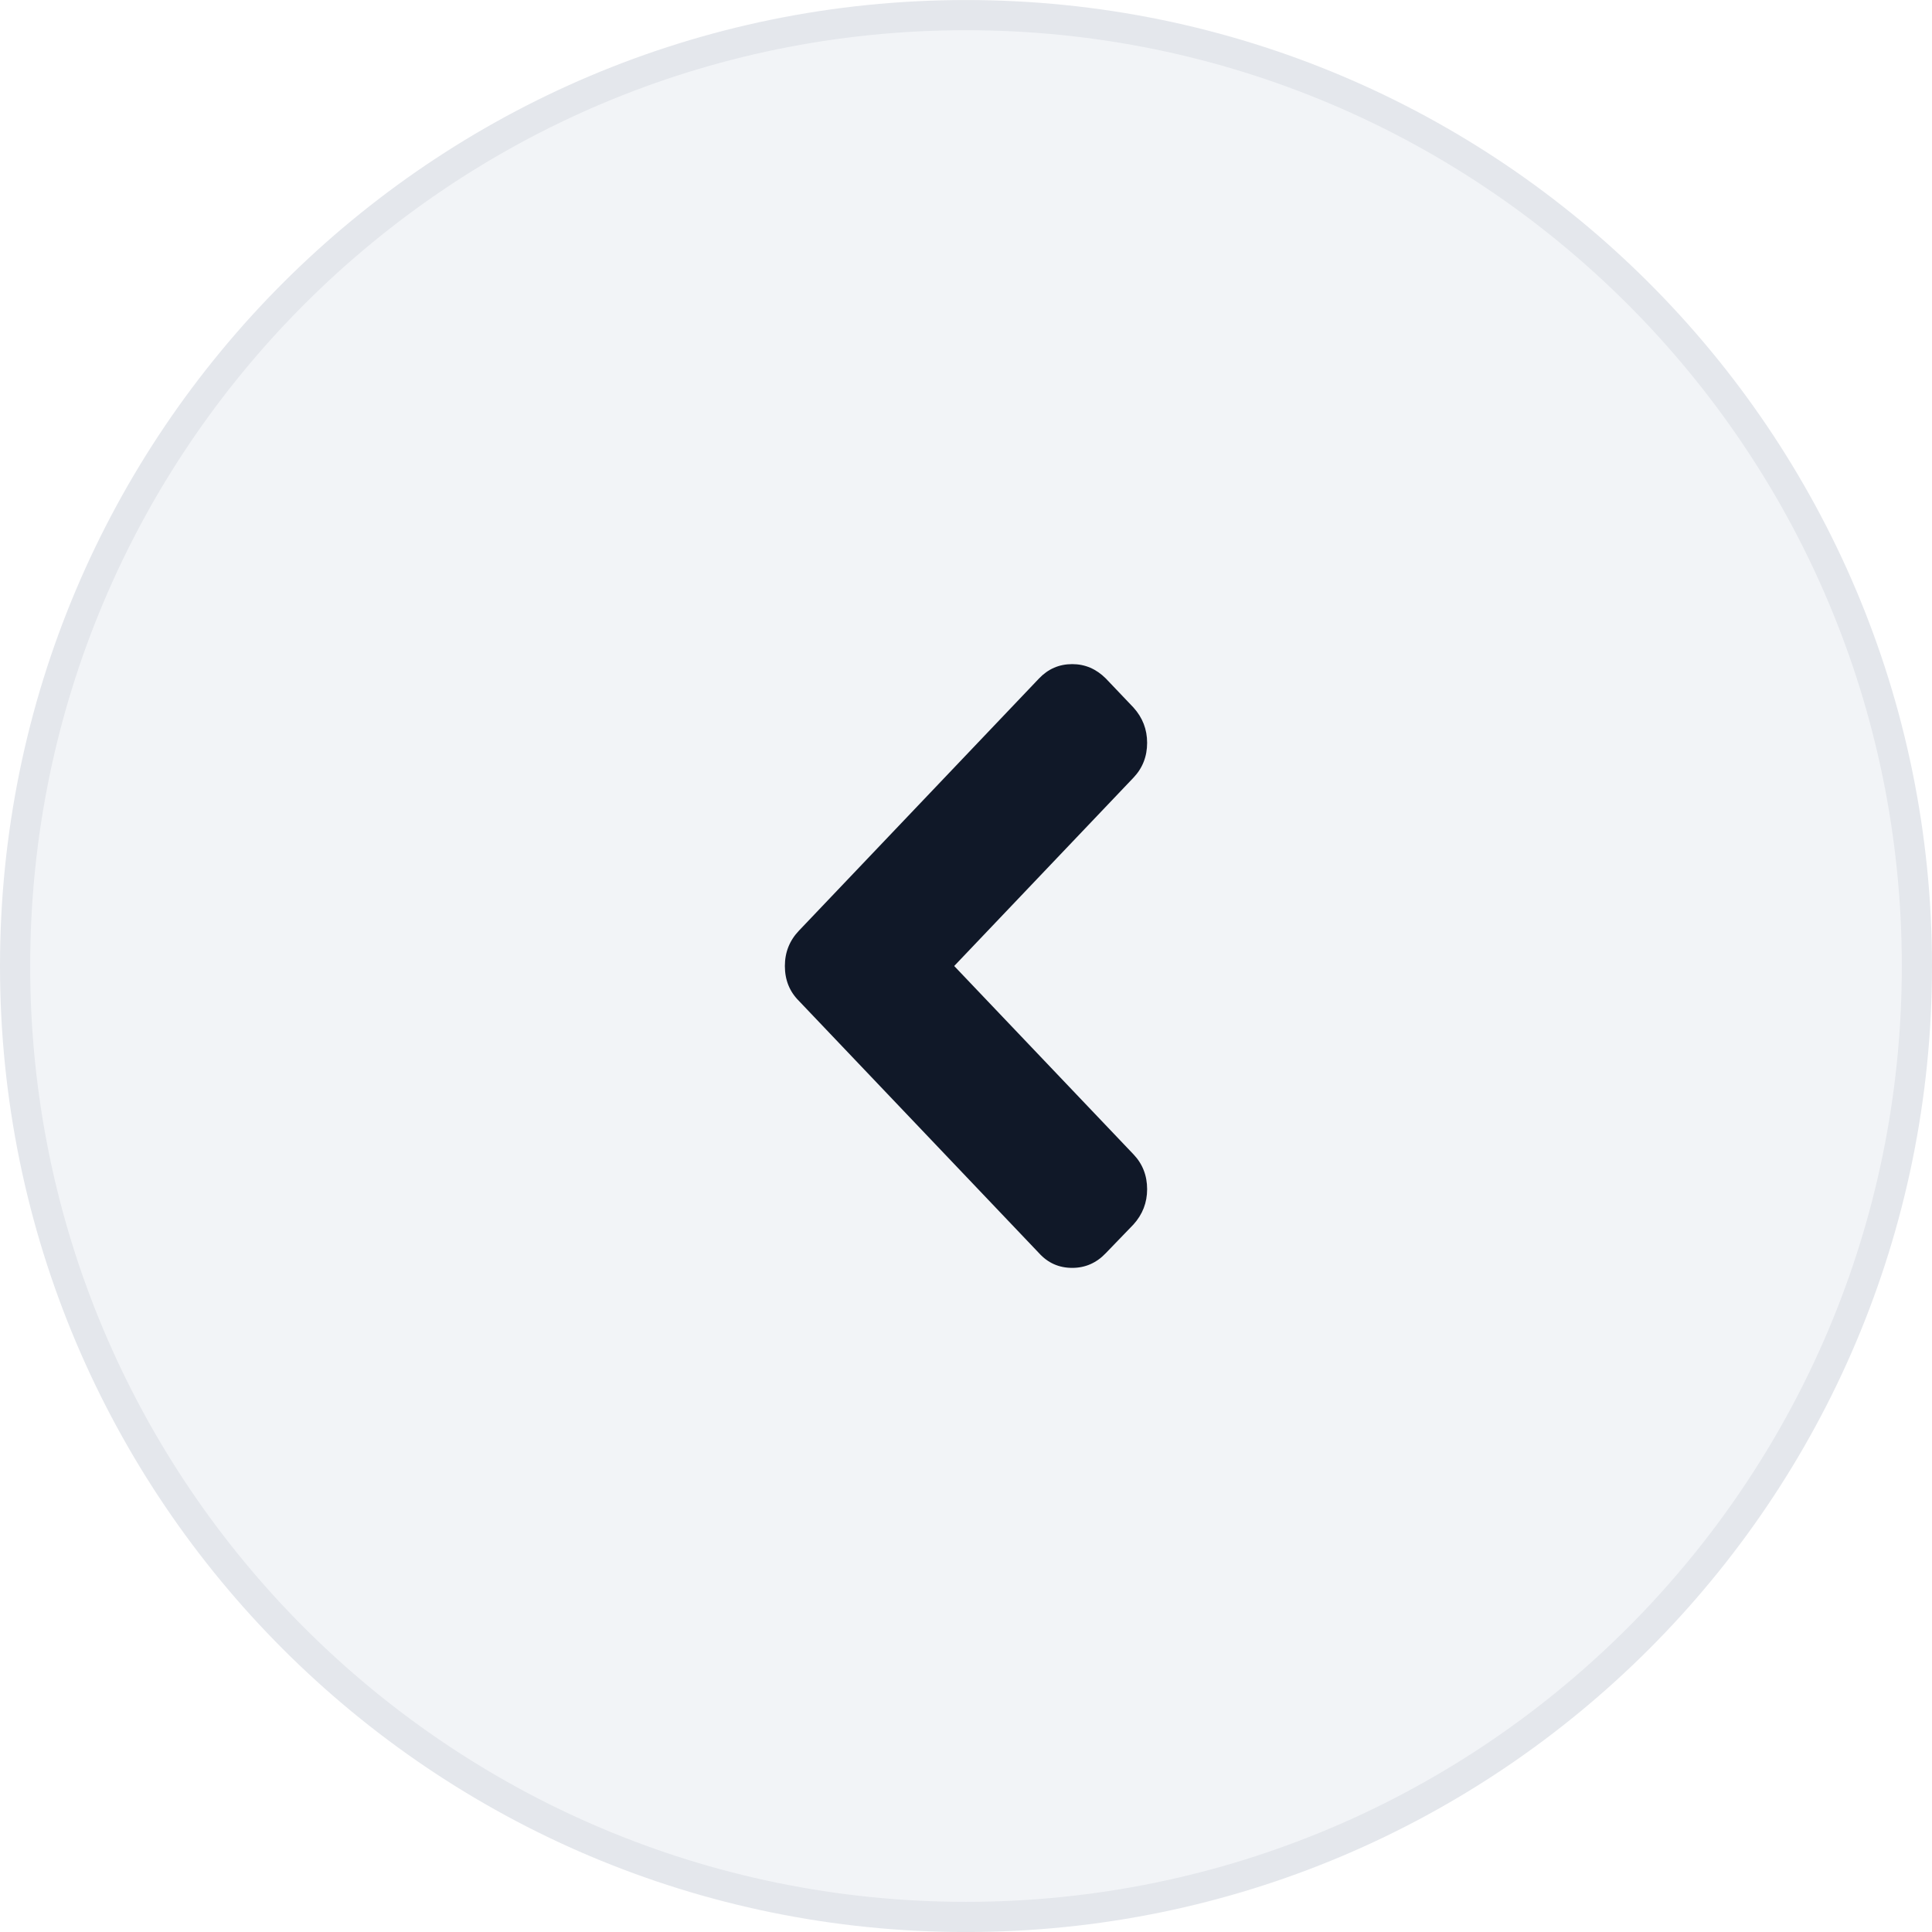
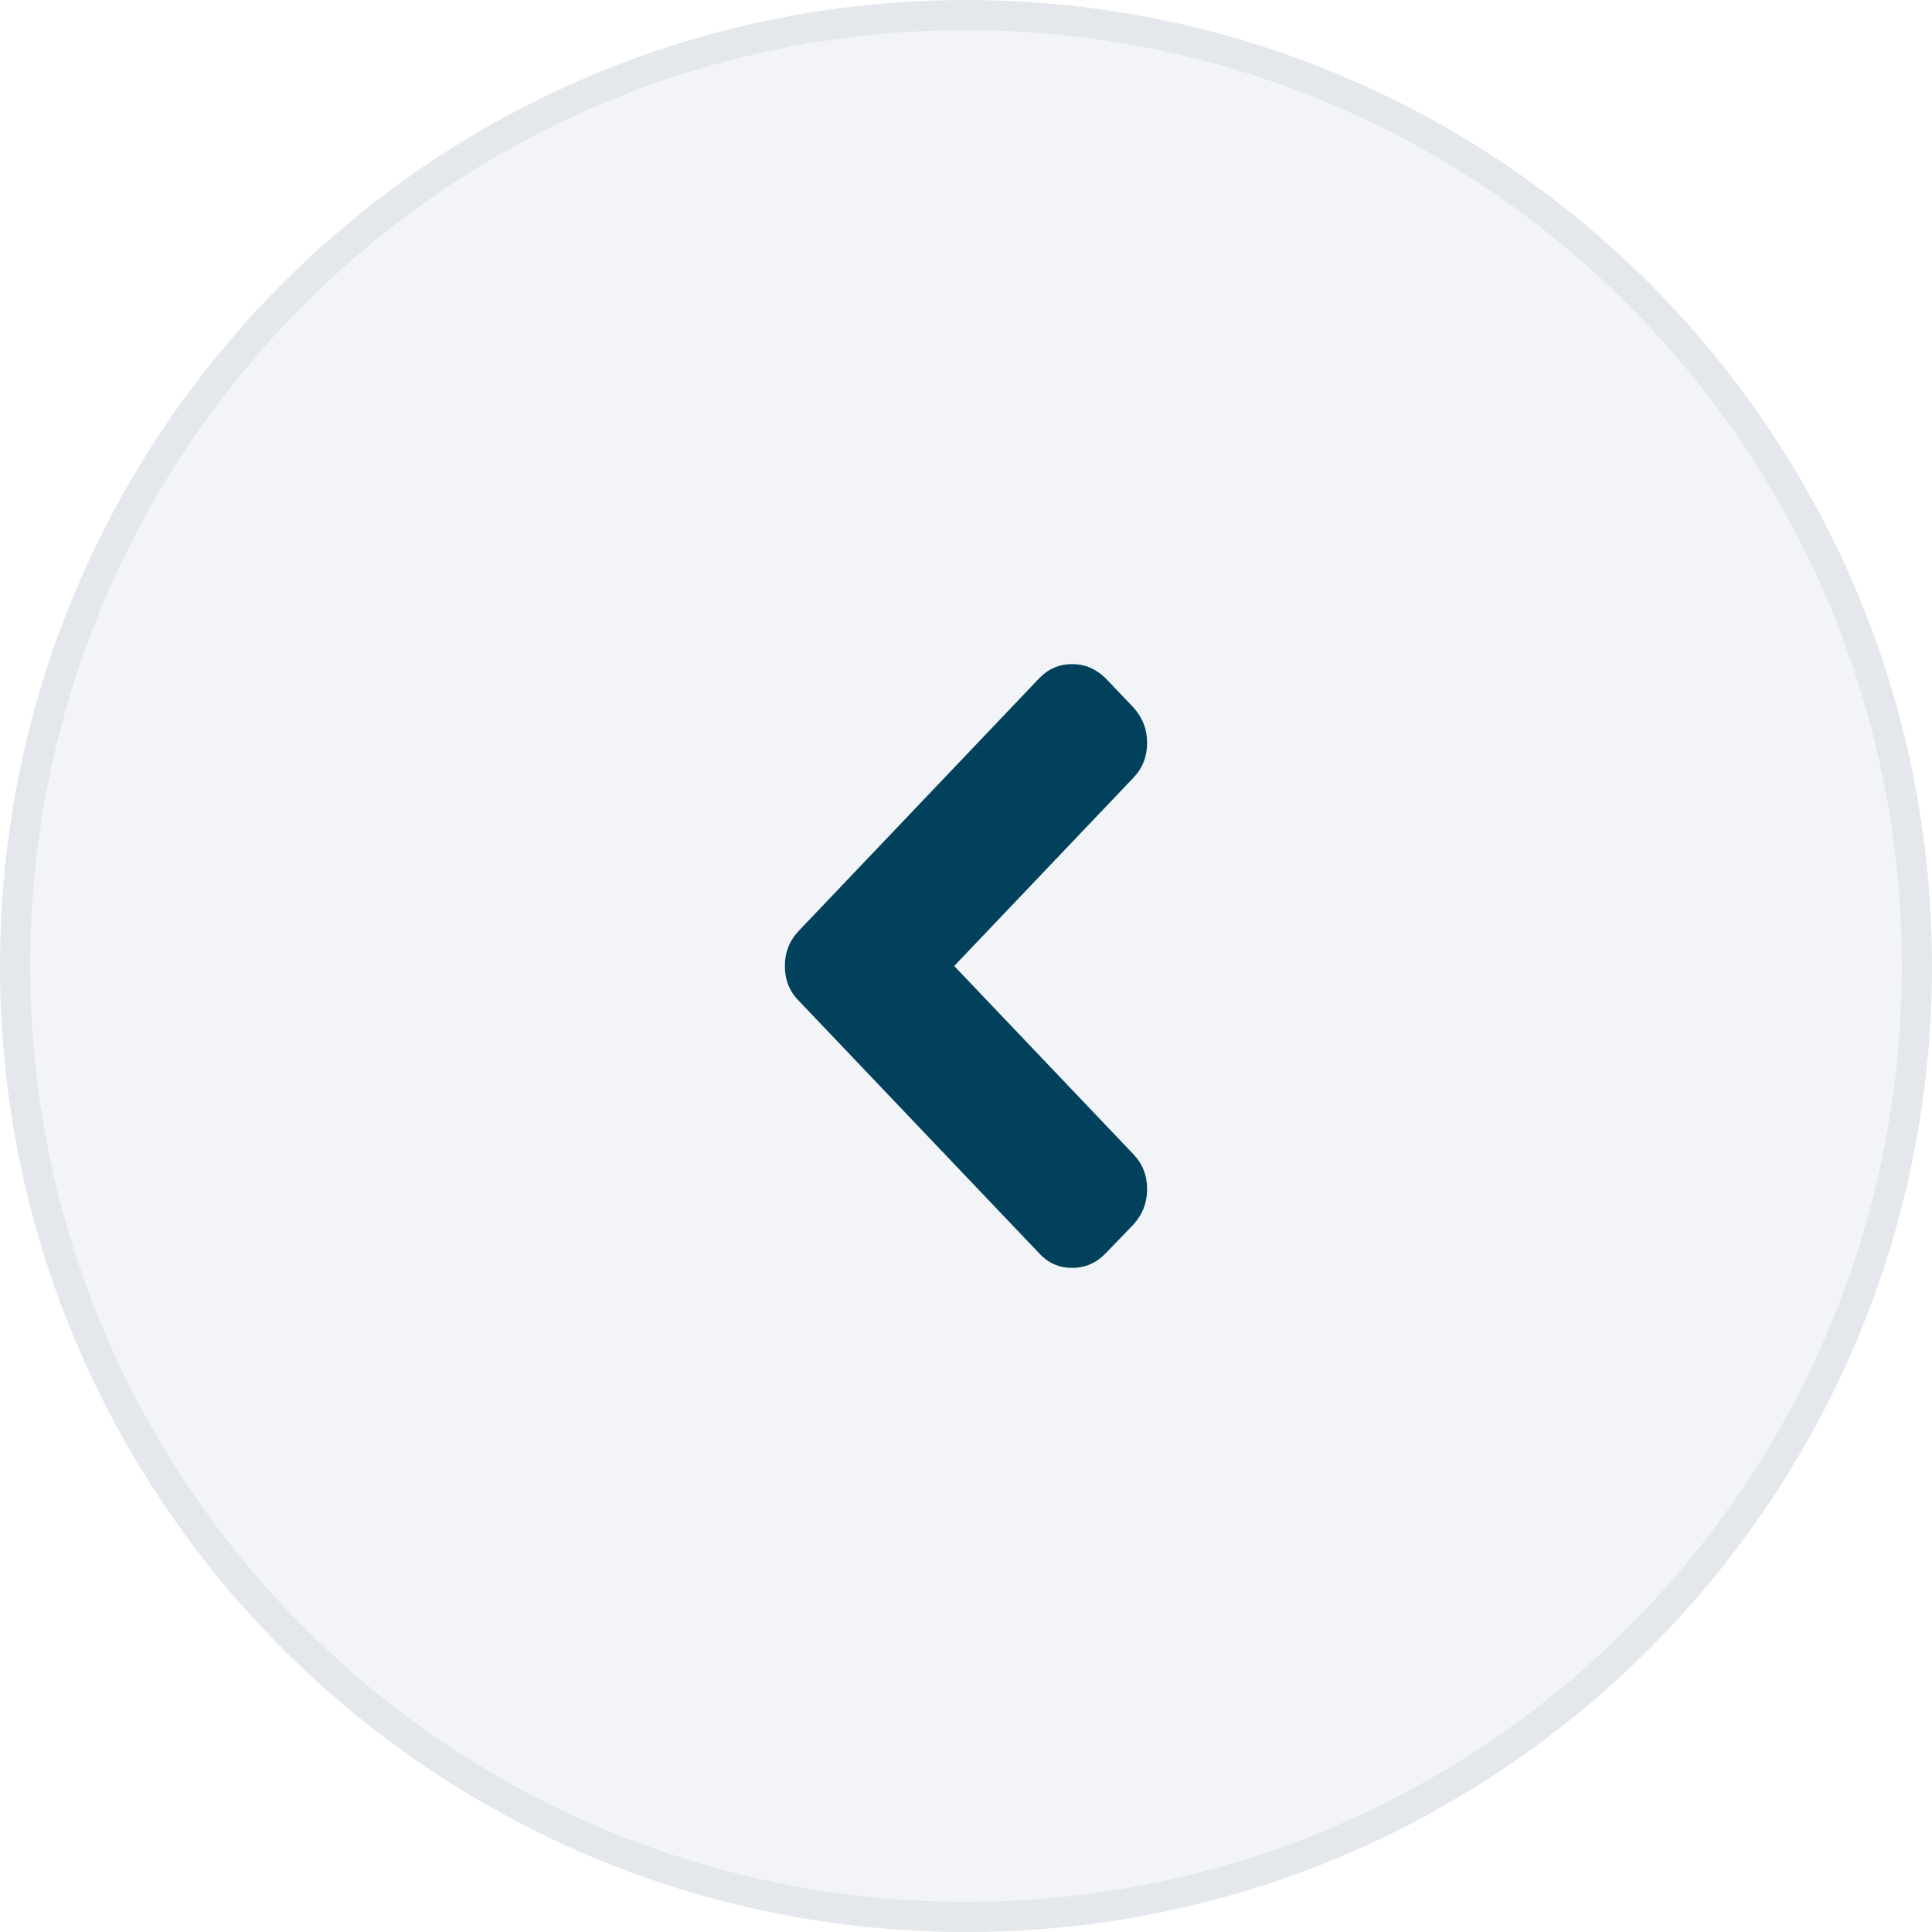
<svg xmlns="http://www.w3.org/2000/svg" width="64" height="64" viewBox="0 0 64 64" fill="none">
  <circle cx="32" cy="32.001" r="31.5" fill="#F2F4F7" stroke="#E4E7EC" />
-   <path d="M36.631 22.475L37.548 23.438C37.849 23.771 38 24.161 38 24.606C38 25.059 37.849 25.444 37.548 25.761L31.609 32L37.548 38.239C37.849 38.555 38 38.941 38 39.394C38 39.839 37.849 40.229 37.548 40.562L36.631 41.512C36.322 41.837 35.951 42 35.519 42C35.079 42 34.713 41.837 34.419 41.512L26.464 33.155C26.155 32.847 26 32.462 26 32C26 31.546 26.155 31.157 26.464 30.832L34.419 22.475C34.721 22.158 35.087 22 35.519 22C35.943 22 36.313 22.158 36.631 22.475Z" fill="#101828" />
+   <path d="M36.631 22.475L37.548 23.438C37.849 23.771 38 24.161 38 24.606C38 25.059 37.849 25.444 37.548 25.761L31.609 32L37.548 38.239C37.849 38.555 38 38.941 38 39.394C38 39.839 37.849 40.229 37.548 40.562L36.631 41.512C36.322 41.837 35.951 42 35.519 42C35.079 42 34.713 41.837 34.419 41.512L26.464 33.155C26.155 32.847 26 32.462 26 32C26 31.546 26.155 31.157 26.464 30.832L34.419 22.475C34.721 22.158 35.087 22 35.519 22C35.943 22 36.313 22.158 36.631 22.475Z" fill="#01415b" />
</svg>
